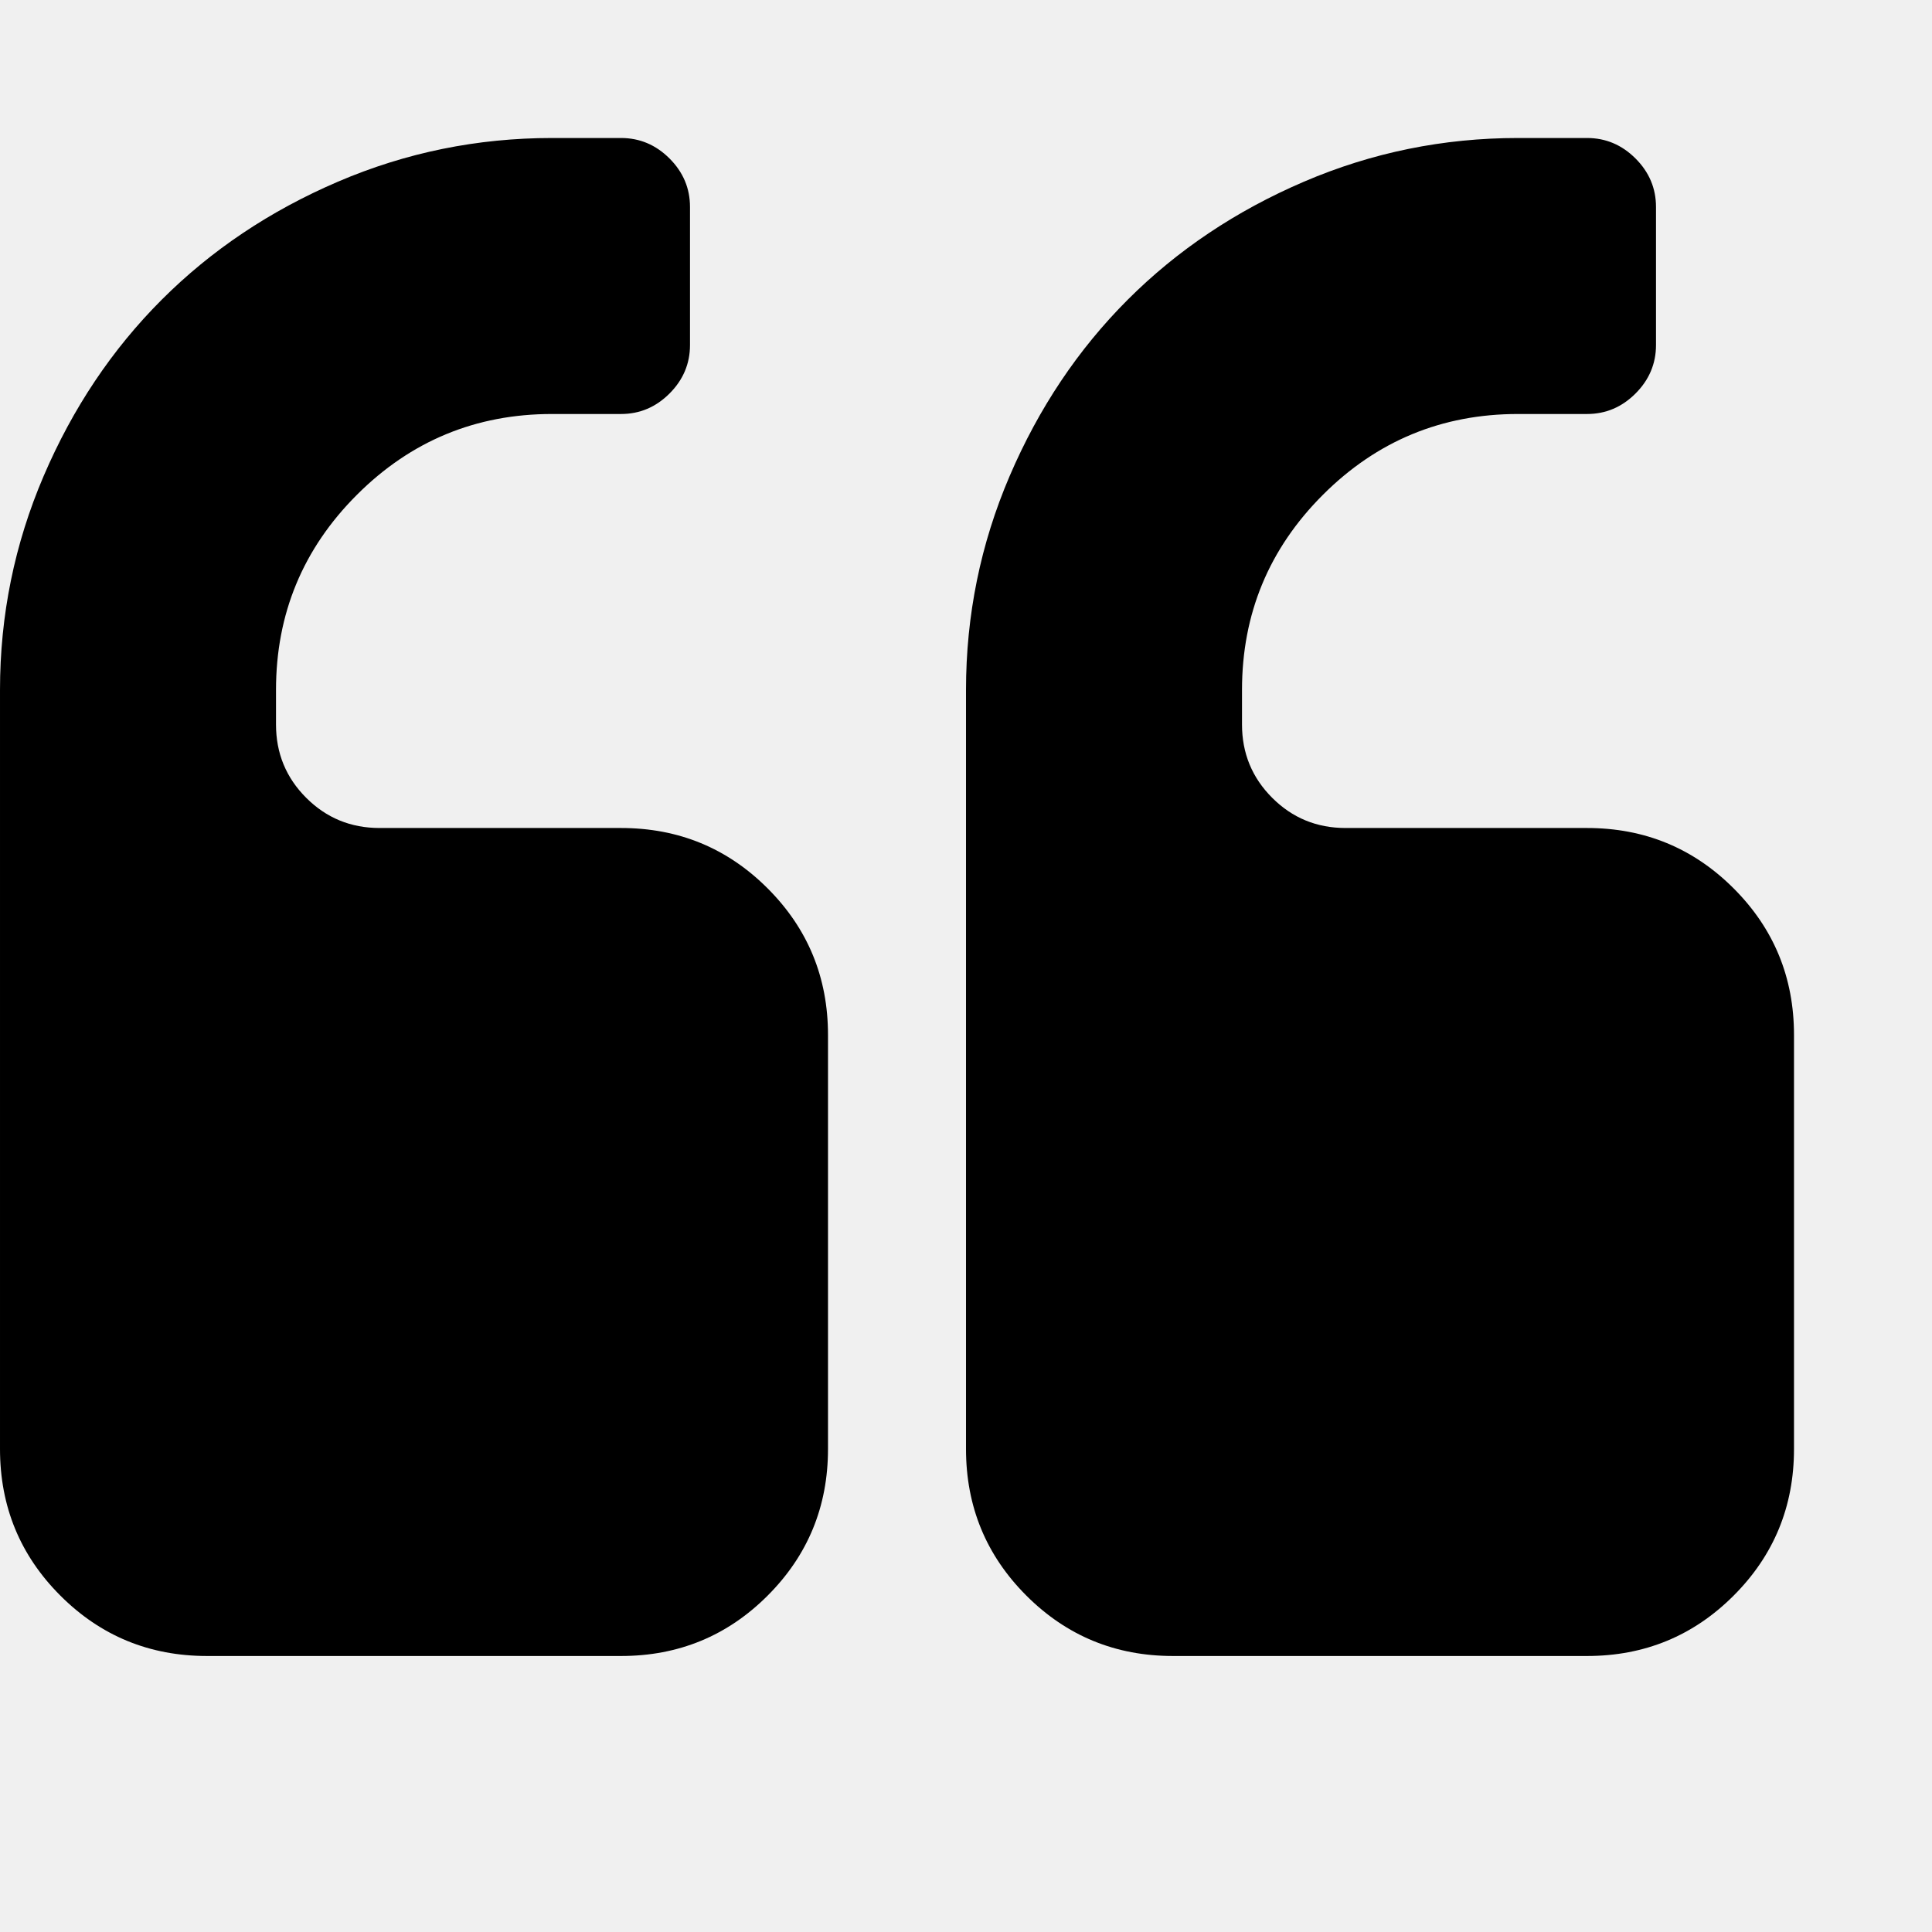
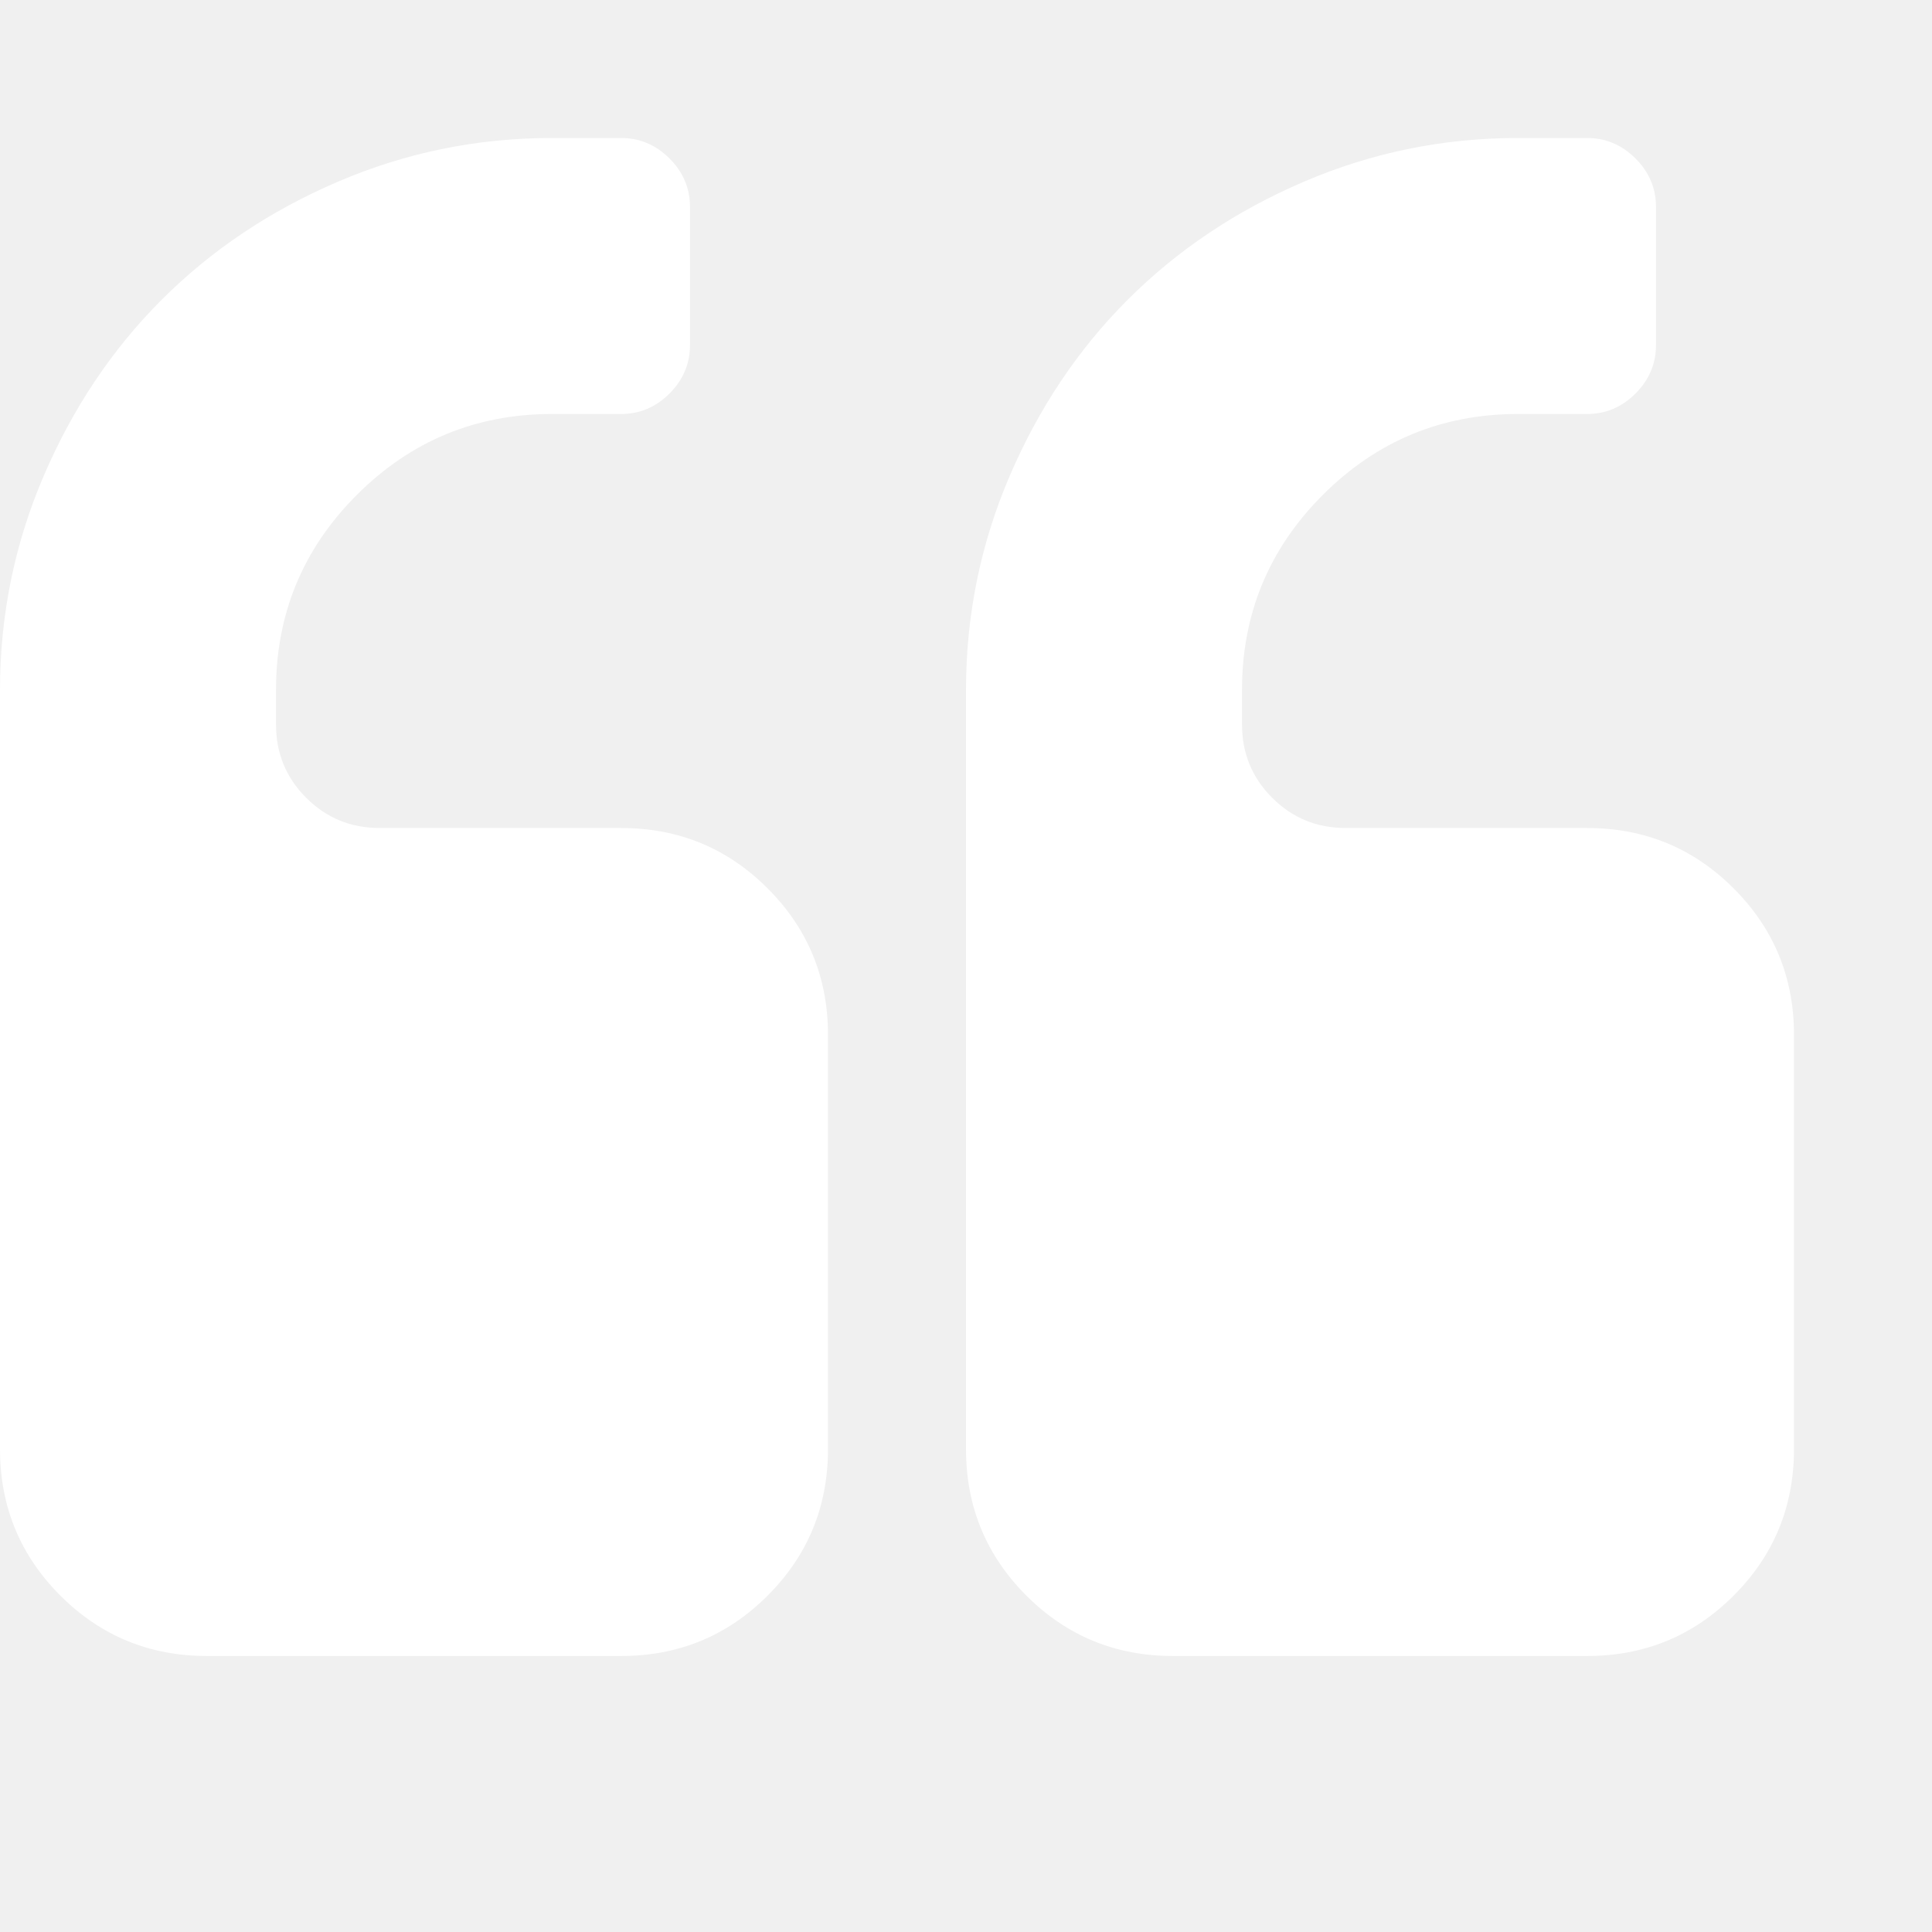
<svg xmlns="http://www.w3.org/2000/svg" version="1.1" baseProfile="tiny" id="Layer_1" x="0px" y="0px" width="16px" height="16px" viewBox="0 0 500 500" xml:space="preserve">
-   <path d="M214.286 267.857v107.143q0 22.321-15.625 37.946t-37.946 15.625h-107.143q-22.321 0-37.946-15.625t-15.625-37.946v-196.429q0-29.018 11.3-55.385t30.552-45.62 45.62-30.552 55.385-11.3h17.857q7.254 0 12.556 5.301t5.301 12.556v35.714q0 7.254-5.301 12.556t-12.556 5.301h-17.857q-29.576 0-50.502 20.926t-20.926 50.502v8.929q0 11.161 7.813 18.973t18.973 7.813h62.5q22.321 0 37.946 15.625t15.625 37.946zM464.286 267.857v107.143q0 22.321-15.625 37.946t-37.946 15.625h-107.143q-22.321 0-37.946-15.625t-15.625-37.946v-196.429q0-29.018 11.3-55.385t30.552-45.62 45.62-30.552 55.385-11.3h17.857q7.254 0 12.556 5.301t5.301 12.556v35.714q0 7.254-5.301 12.556t-12.556 5.301h-17.857q-29.576 0-50.502 20.926t-20.926 50.502v8.929q0 11.161 7.813 18.973t18.973 7.813h62.5q22.321 0 37.946 15.625t15.625 37.946z" fill="#000000" />
+   <path d="M214.286 267.857v107.143q0 22.321-15.625 37.946t-37.946 15.625h-107.143q-22.321 0-37.946-15.625t-15.625-37.946v-196.429q0-29.018 11.3-55.385t30.552-45.62 45.62-30.552 55.385-11.3h17.857q7.254 0 12.556 5.301t5.301 12.556v35.714q0 7.254-5.301 12.556t-12.556 5.301h-17.857q-29.576 0-50.502 20.926t-20.926 50.502v8.929q0 11.161 7.813 18.973t18.973 7.813h62.5q22.321 0 37.946 15.625t15.625 37.946zM464.286 267.857v107.143q0 22.321-15.625 37.946t-37.946 15.625h-107.143q-22.321 0-37.946-15.625t-15.625-37.946v-196.429q0-29.018 11.3-55.385t30.552-45.62 45.62-30.552 55.385-11.3h17.857q7.254 0 12.556 5.301t5.301 12.556v35.714q0 7.254-5.301 12.556t-12.556 5.301h-17.857q-29.576 0-50.502 20.926t-20.926 50.502v8.929q0 11.161 7.813 18.973t18.973 7.813h62.5q22.321 0 37.946 15.625t15.625 37.946z" fill="#ffffff" />
</svg>
